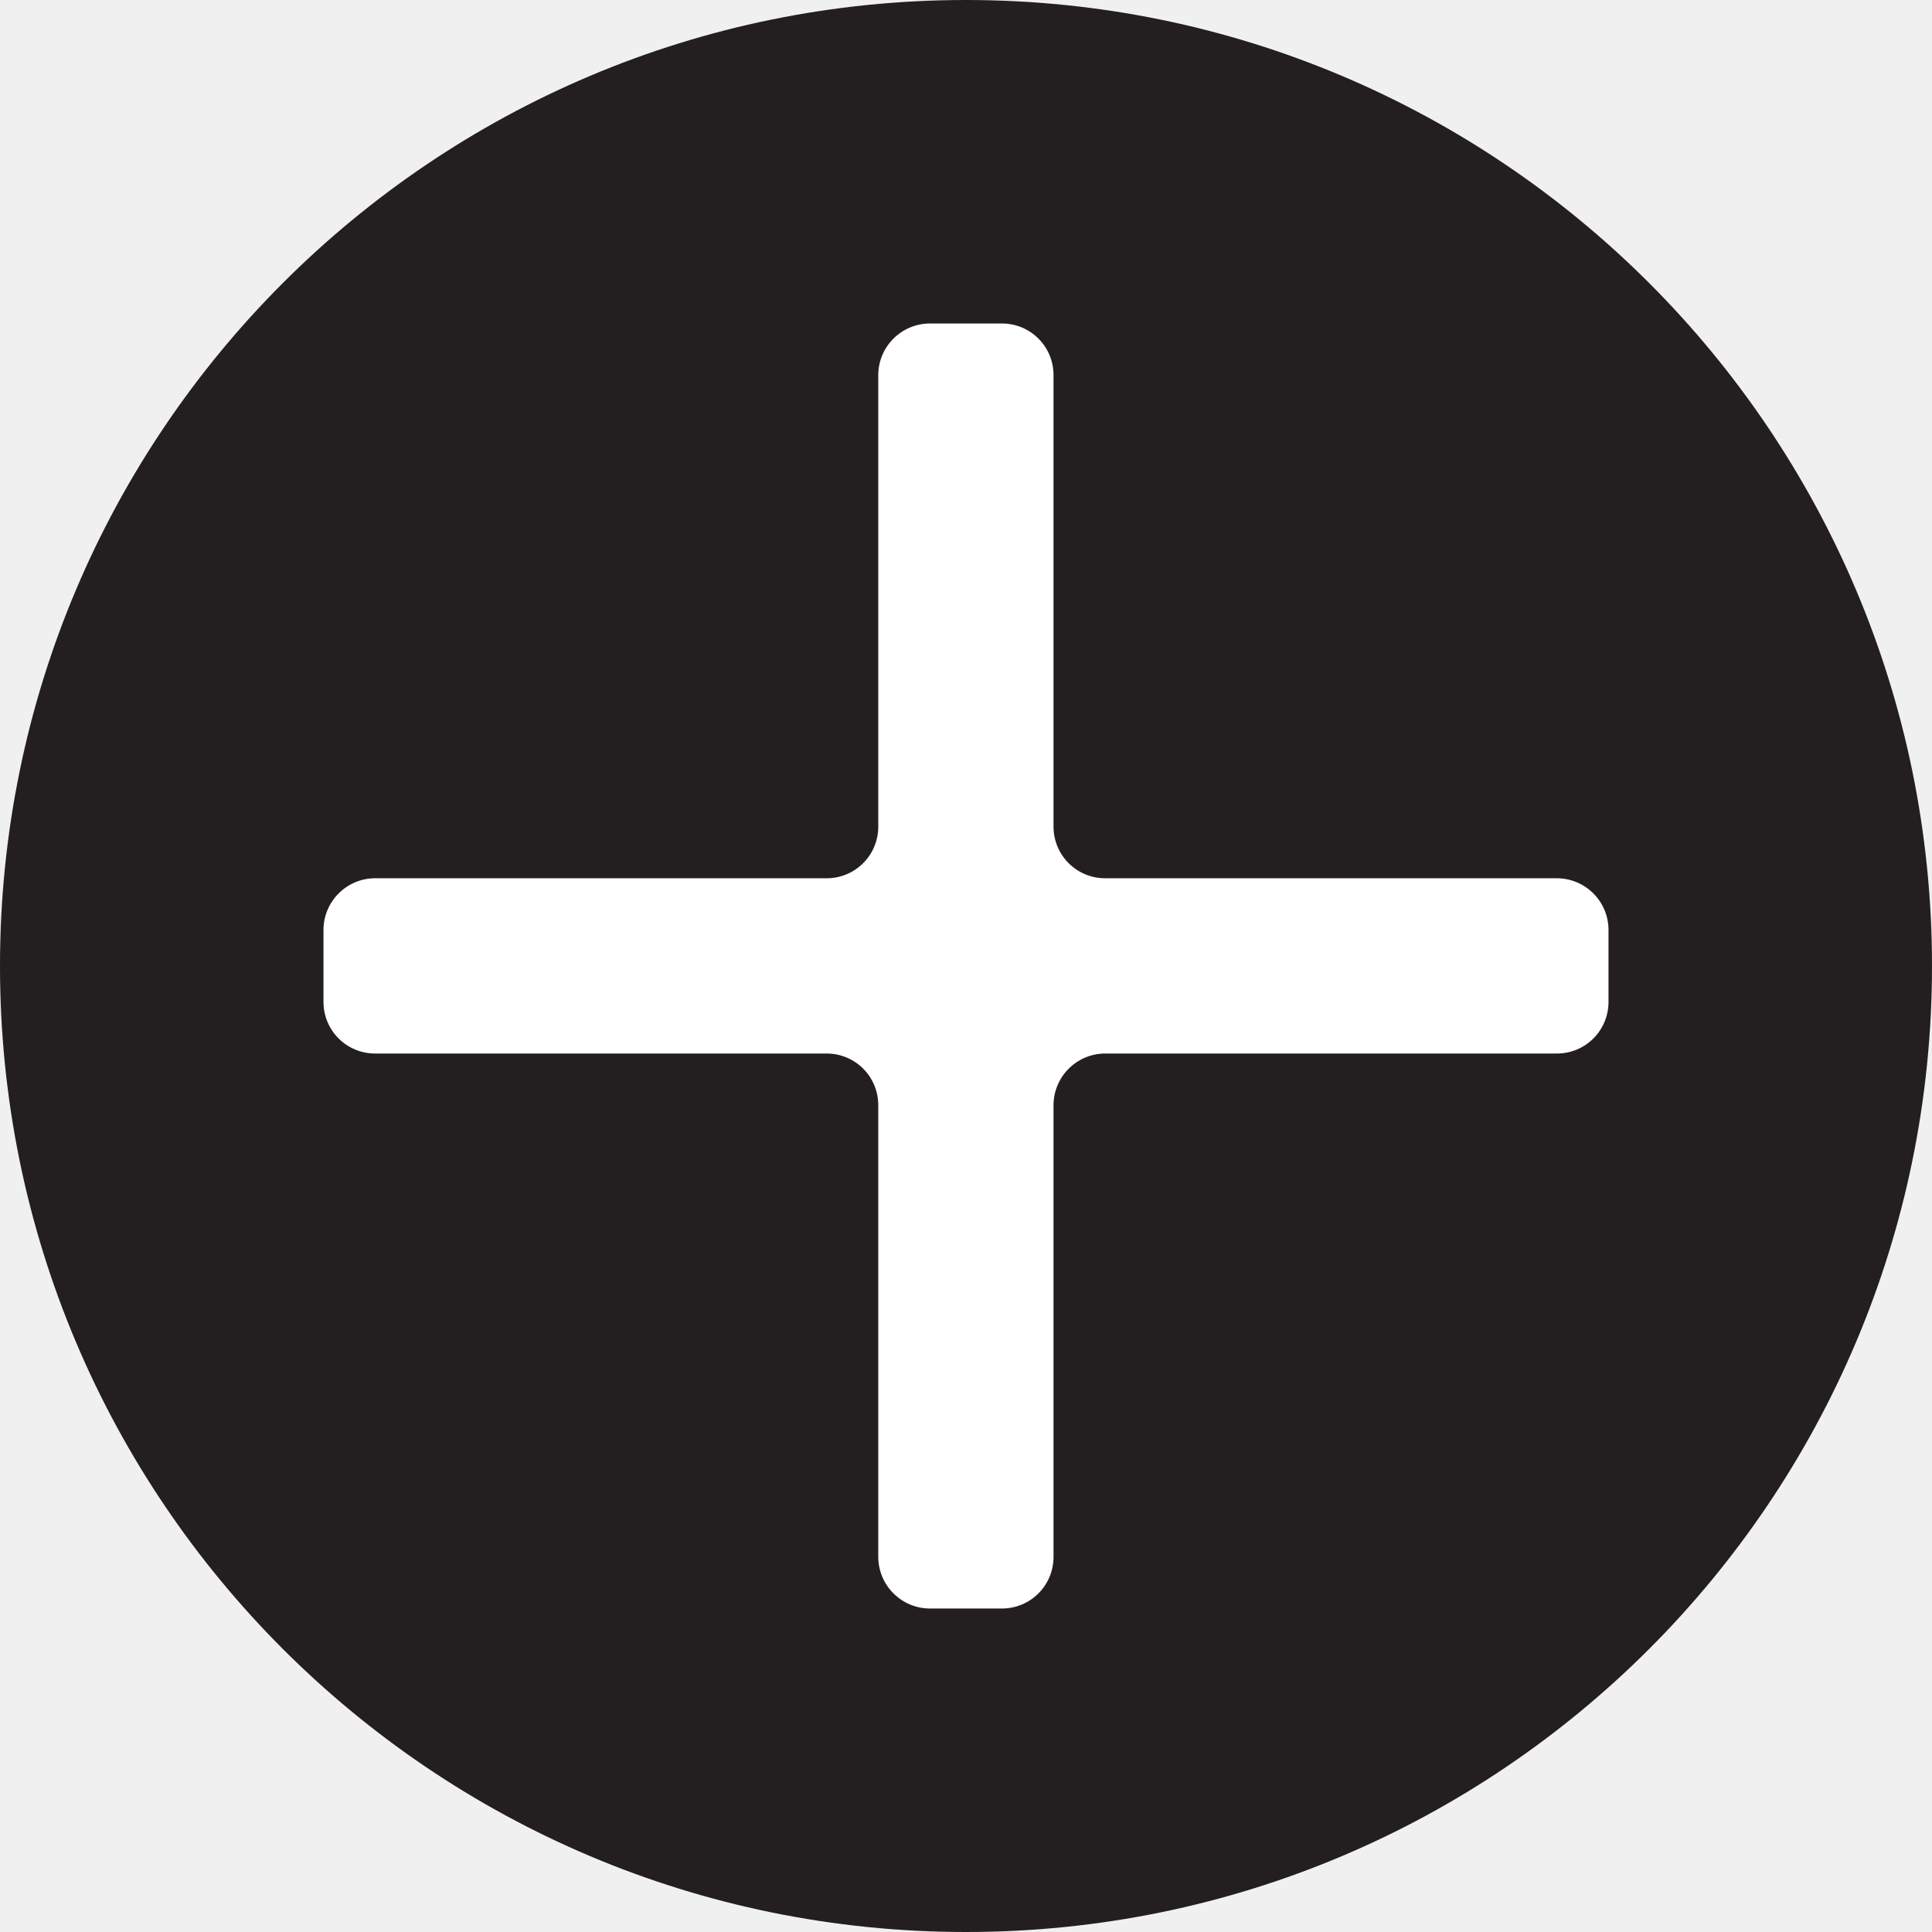
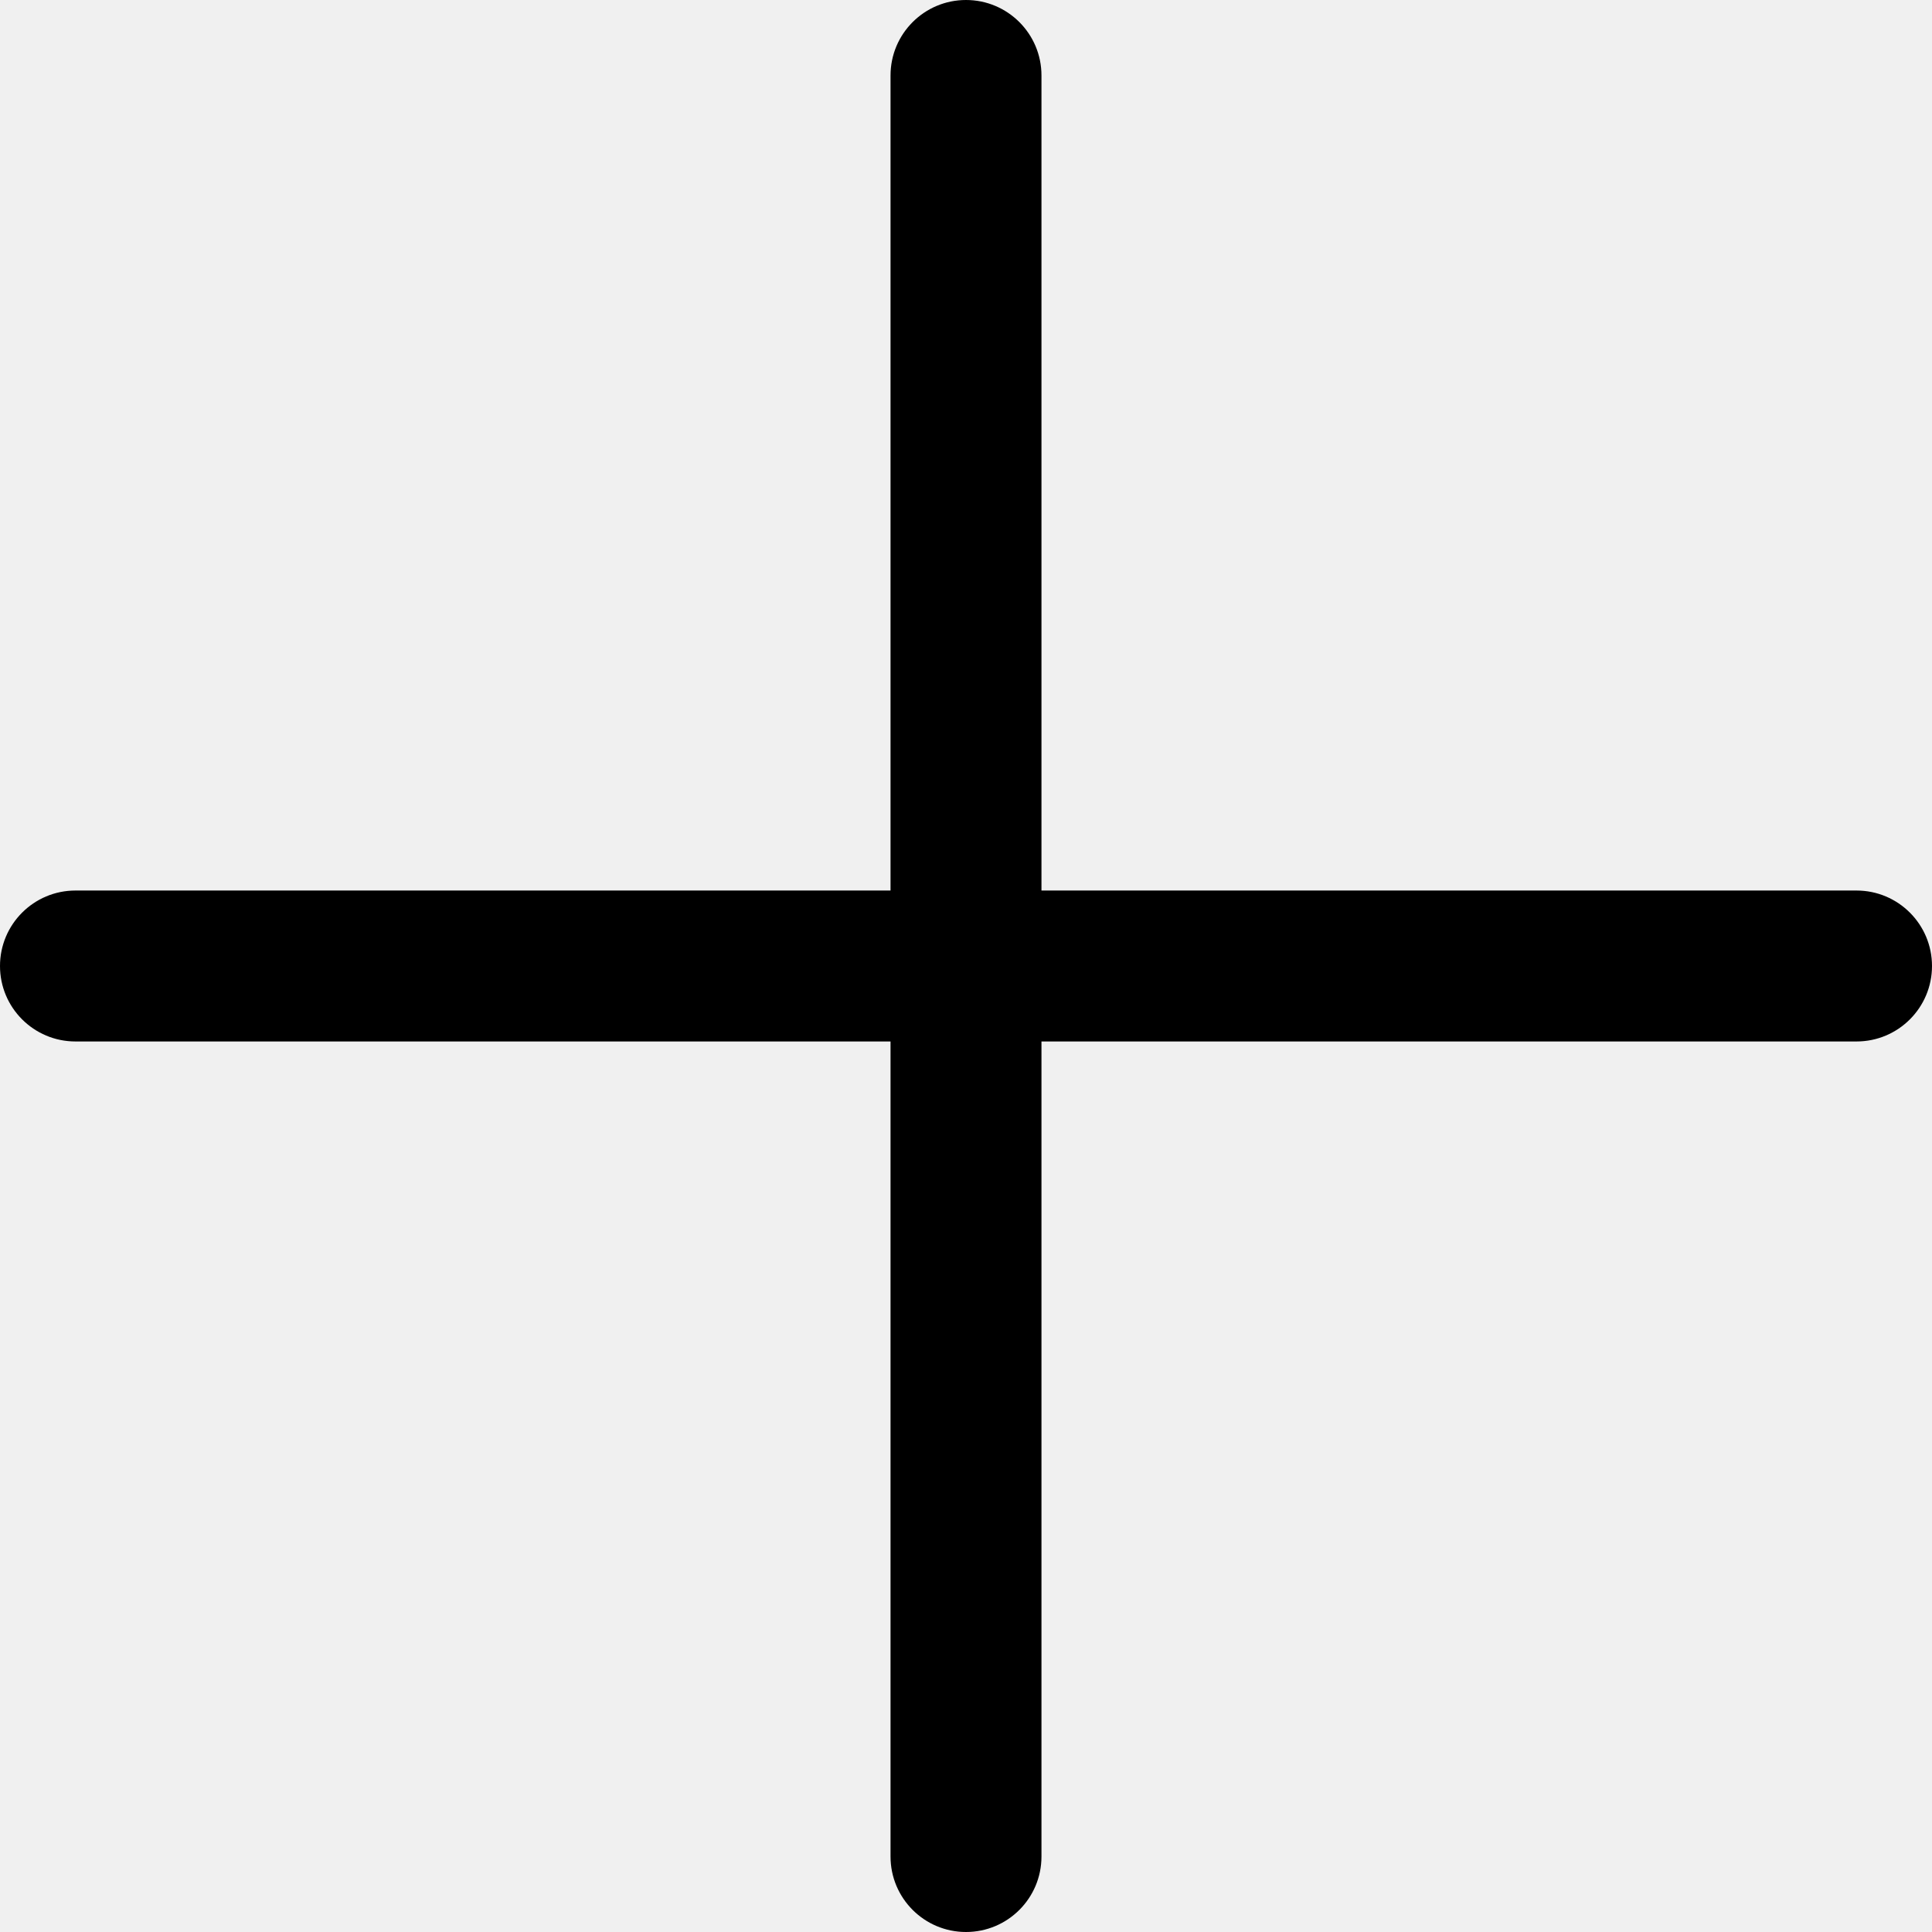
- <svg xmlns="http://www.w3.org/2000/svg" viewBox="0 0 90.72 90.72">
-   <circle cx="45.36" cy="45.36" r="45.36" fill="#231f20" />
-   <path d="M73.1,49.47a2.42,2.42,0,0,0,2.43-2.42V43.67a2.43,2.43,0,0,0-2.43-2.43H51.9a2.42,2.42,0,0,1-2.43-2.42V17.62a2.42,2.42,0,0,0-2.42-2.43H43.67a2.43,2.43,0,0,0-2.43,2.43v21.2a2.42,2.42,0,0,1-2.42,2.42H17.62a2.43,2.43,0,0,0-2.43,2.43v3.38a2.42,2.42,0,0,0,2.43,2.42h21.2a2.42,2.42,0,0,1,2.42,2.43V73.1a2.43,2.43,0,0,0,2.43,2.43h3.38a2.42,2.42,0,0,0,2.42-2.43V51.9a2.43,2.43,0,0,1,2.43-2.43Z" fill="#fff" fill-rule="evenodd" />
+ <svg xmlns="http://www.w3.org/2000/svg" version="1.1" id="Capa_1" x="0px" y="0px" viewBox="0 0 512 512" style="enable-background:new 0 0 512 512;" xml:space="preserve">
+   <g>
+     <g>
+       <path d="M492,236H276V20c0-11.046-8.954-20-20-20c-11.046,0-20,8.954-20,20v216H20c-11.046,0-20,8.954-20,20s8.954,20,20,20h216    v216c0,11.046,8.954,20,20,20s20-8.954,20-20V276h216c11.046,0,20-8.954,20-20C512,244.954,503.046,236,492,236z" />
+     </g>
+   </g>
+   <g>
+ </g>
+   <g>
+ </g>
+   <g>
+ </g>
+   <g>
+ </g>
+   <g>
+ </g>
+   <g>
+ </g>
+   <g>
+ </g>
+   <g>
+ </g>
+   <g>
+ </g>
+   <g>
+ </g>
+   <g>
+ </g>
+   <g>
+ </g>
+   <g>
+ </g>
+   <g>
+ </g>
+   <g>
+ </g>
</svg>
